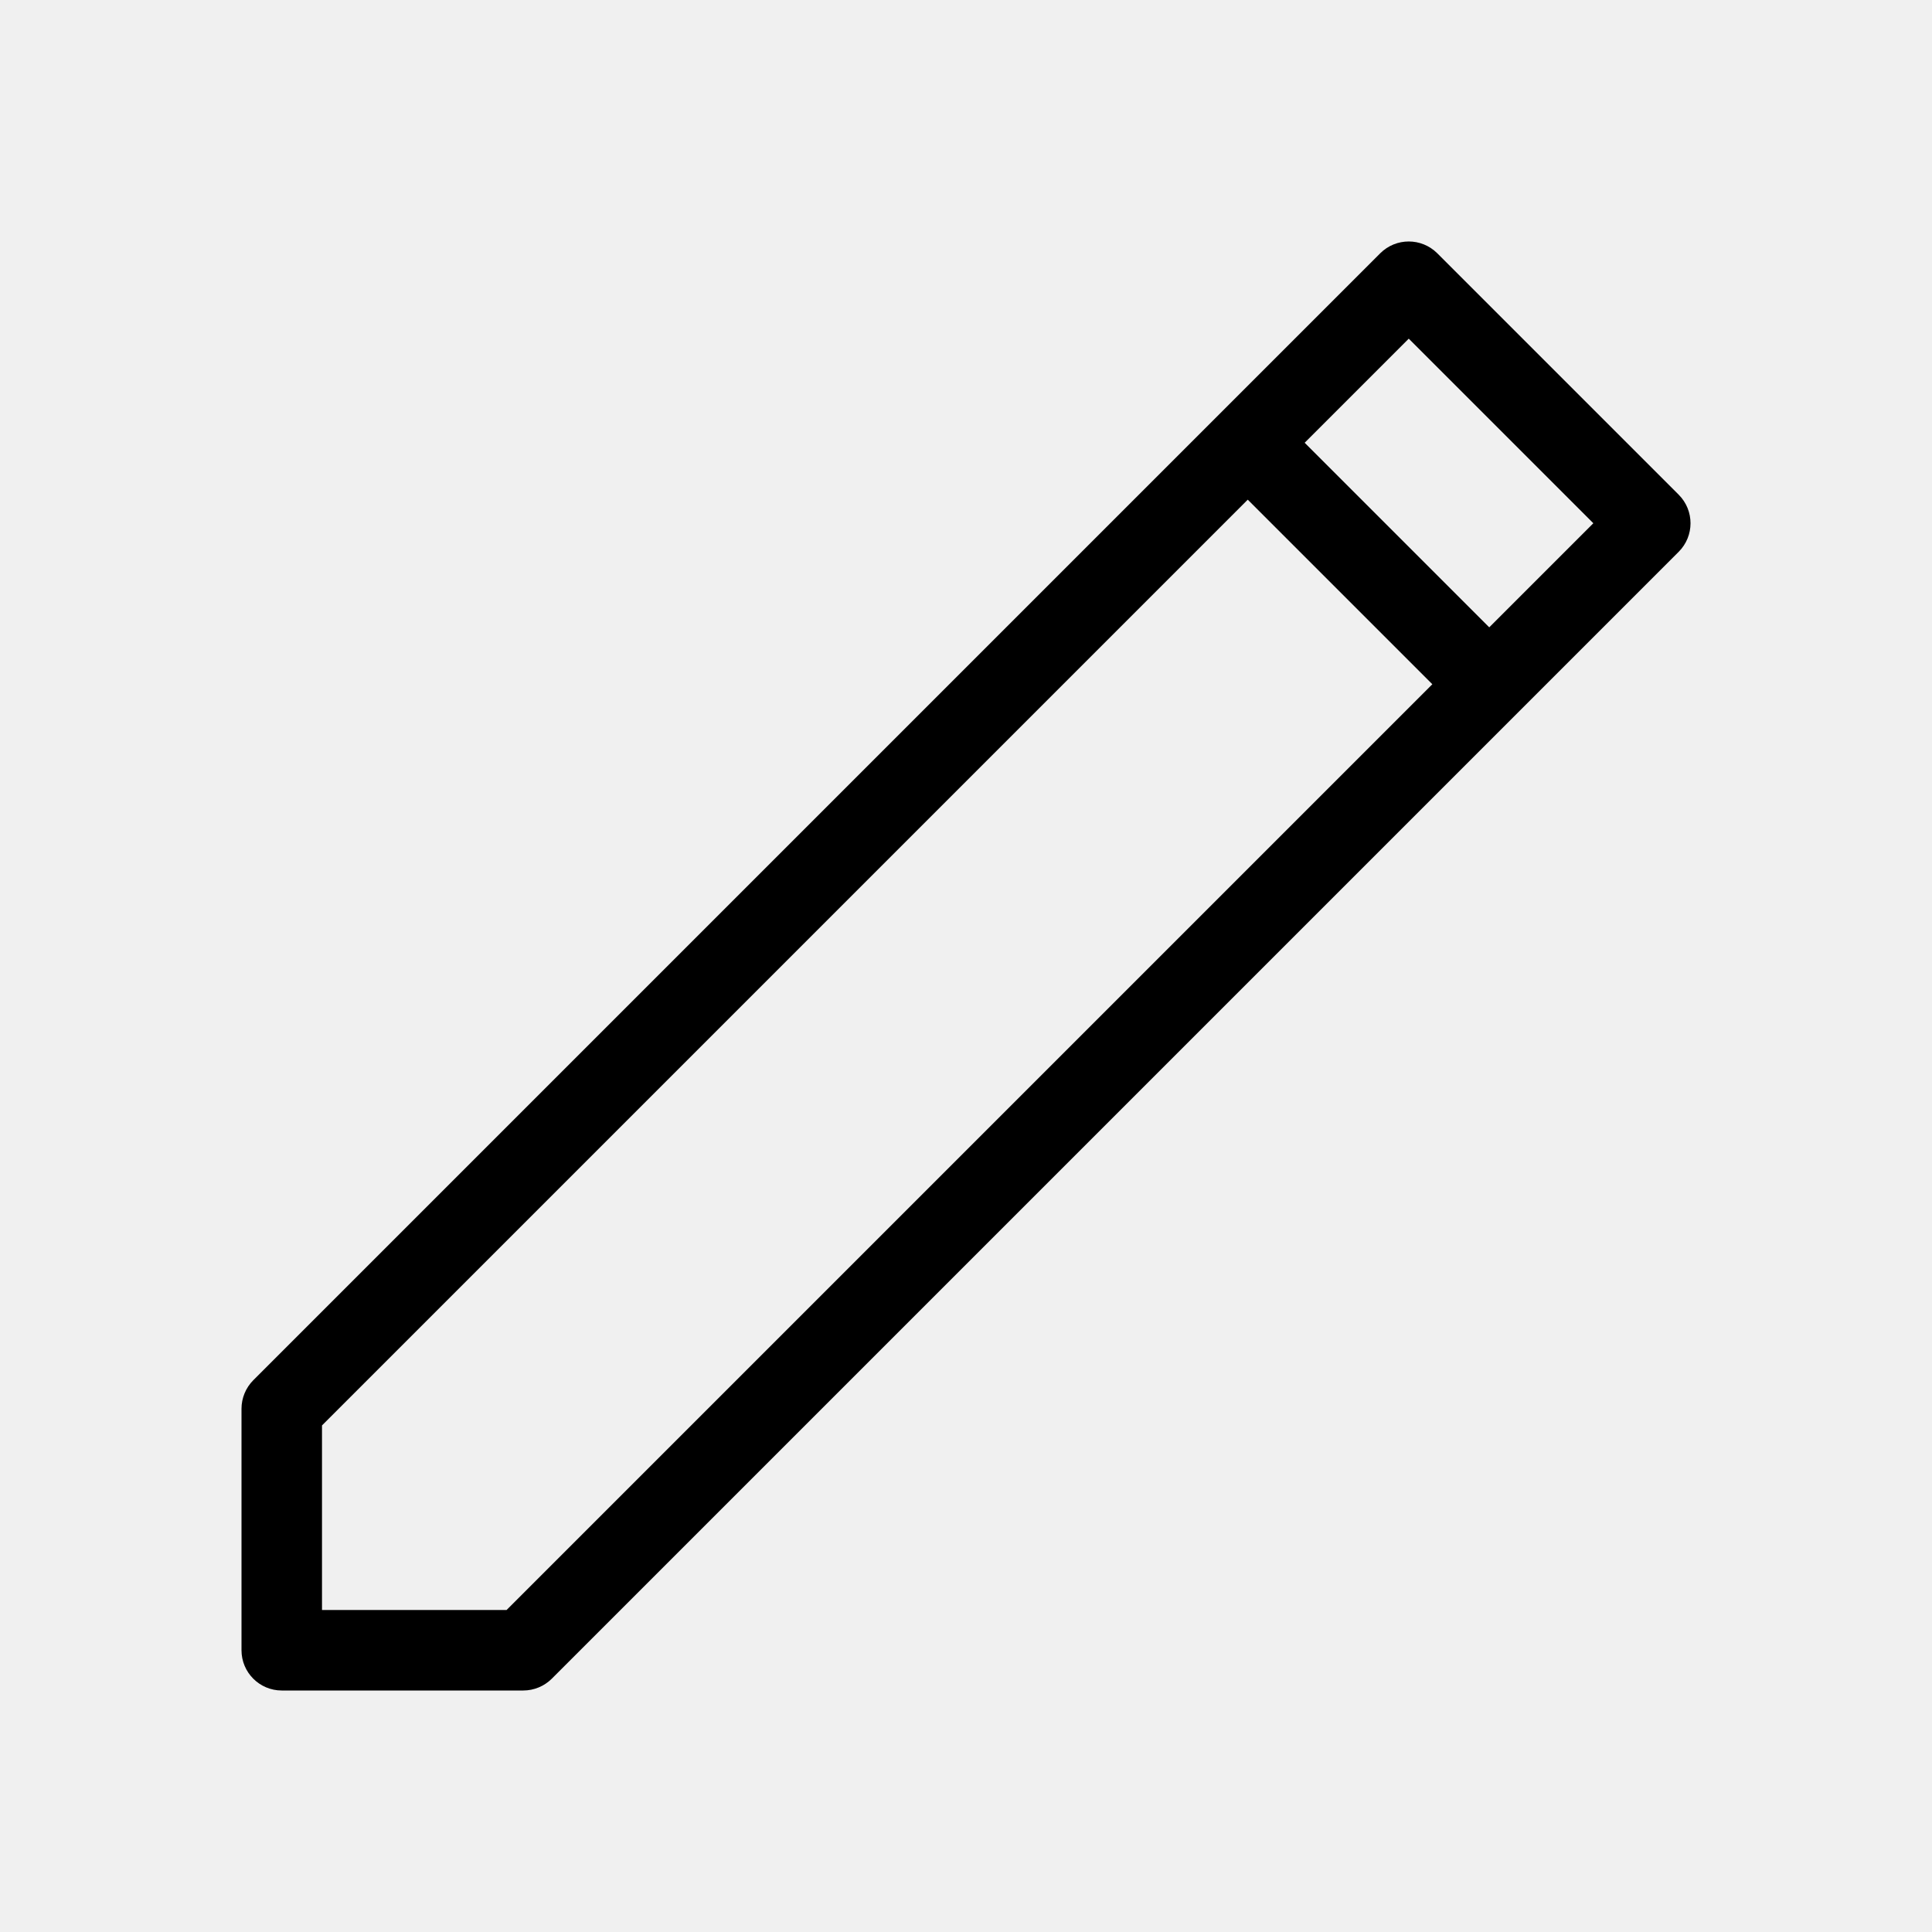
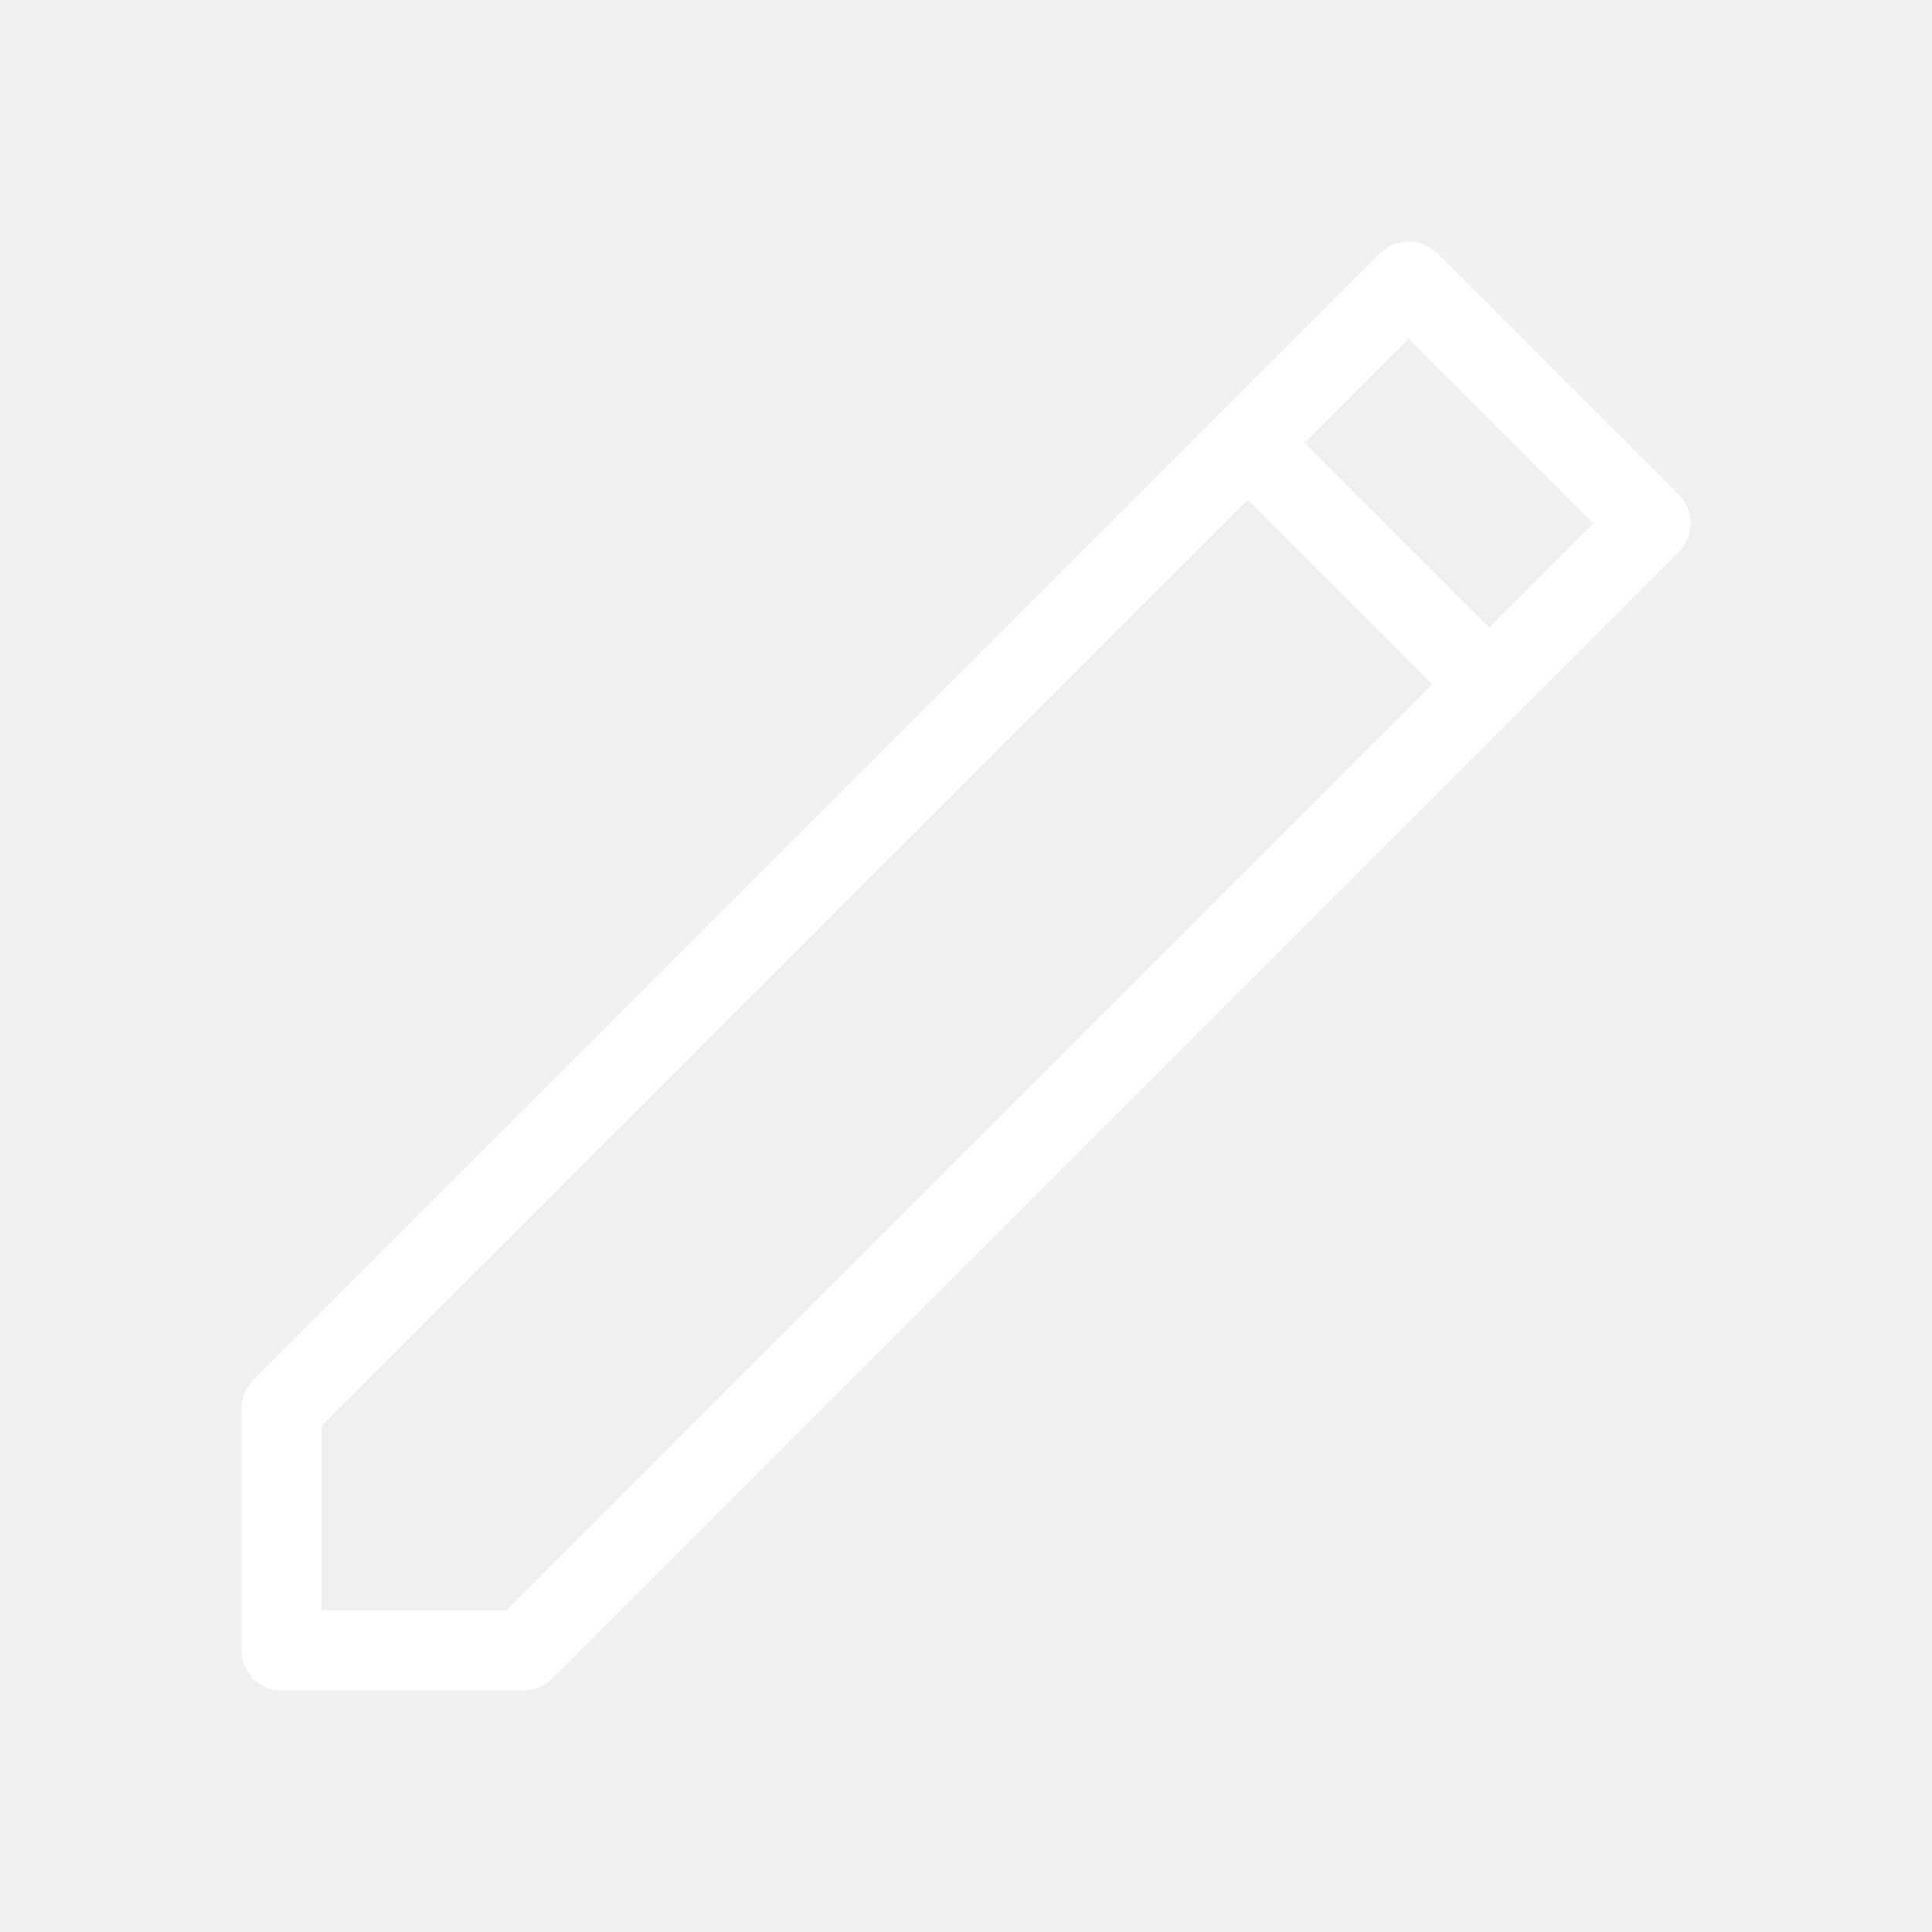
- <svg xmlns="http://www.w3.org/2000/svg" fill="#000000" width="800px" height="800px" viewBox="0 0 24 24">
+ <svg xmlns="http://www.w3.org/2000/svg" fill="#FFFFFF" width="800px" height="800px" viewBox="0 0 24 24">
  <path d="M15.5,6.207 L4,17.707 L4,20 L6.293,20 L17.793,8.5 L15.5,6.207 Z M16.207,5.5 L18.5,7.793 L19.793,6.5 L17.5,4.207 L16.207,5.5 L16.207,5.5 Z M3,20.5 L3,17.5 C3,17.367 3.053,17.24 3.146,17.146 L17.146,3.146 C17.342,2.951 17.658,2.951 17.854,3.146 L20.854,6.146 C21.049,6.342 21.049,6.658 20.854,6.854 L6.854,20.854 C6.76,20.947 6.633,21 6.5,21 L3.5,21 C3.224,21 3,20.776 3,20.5 Z" />
</svg>
